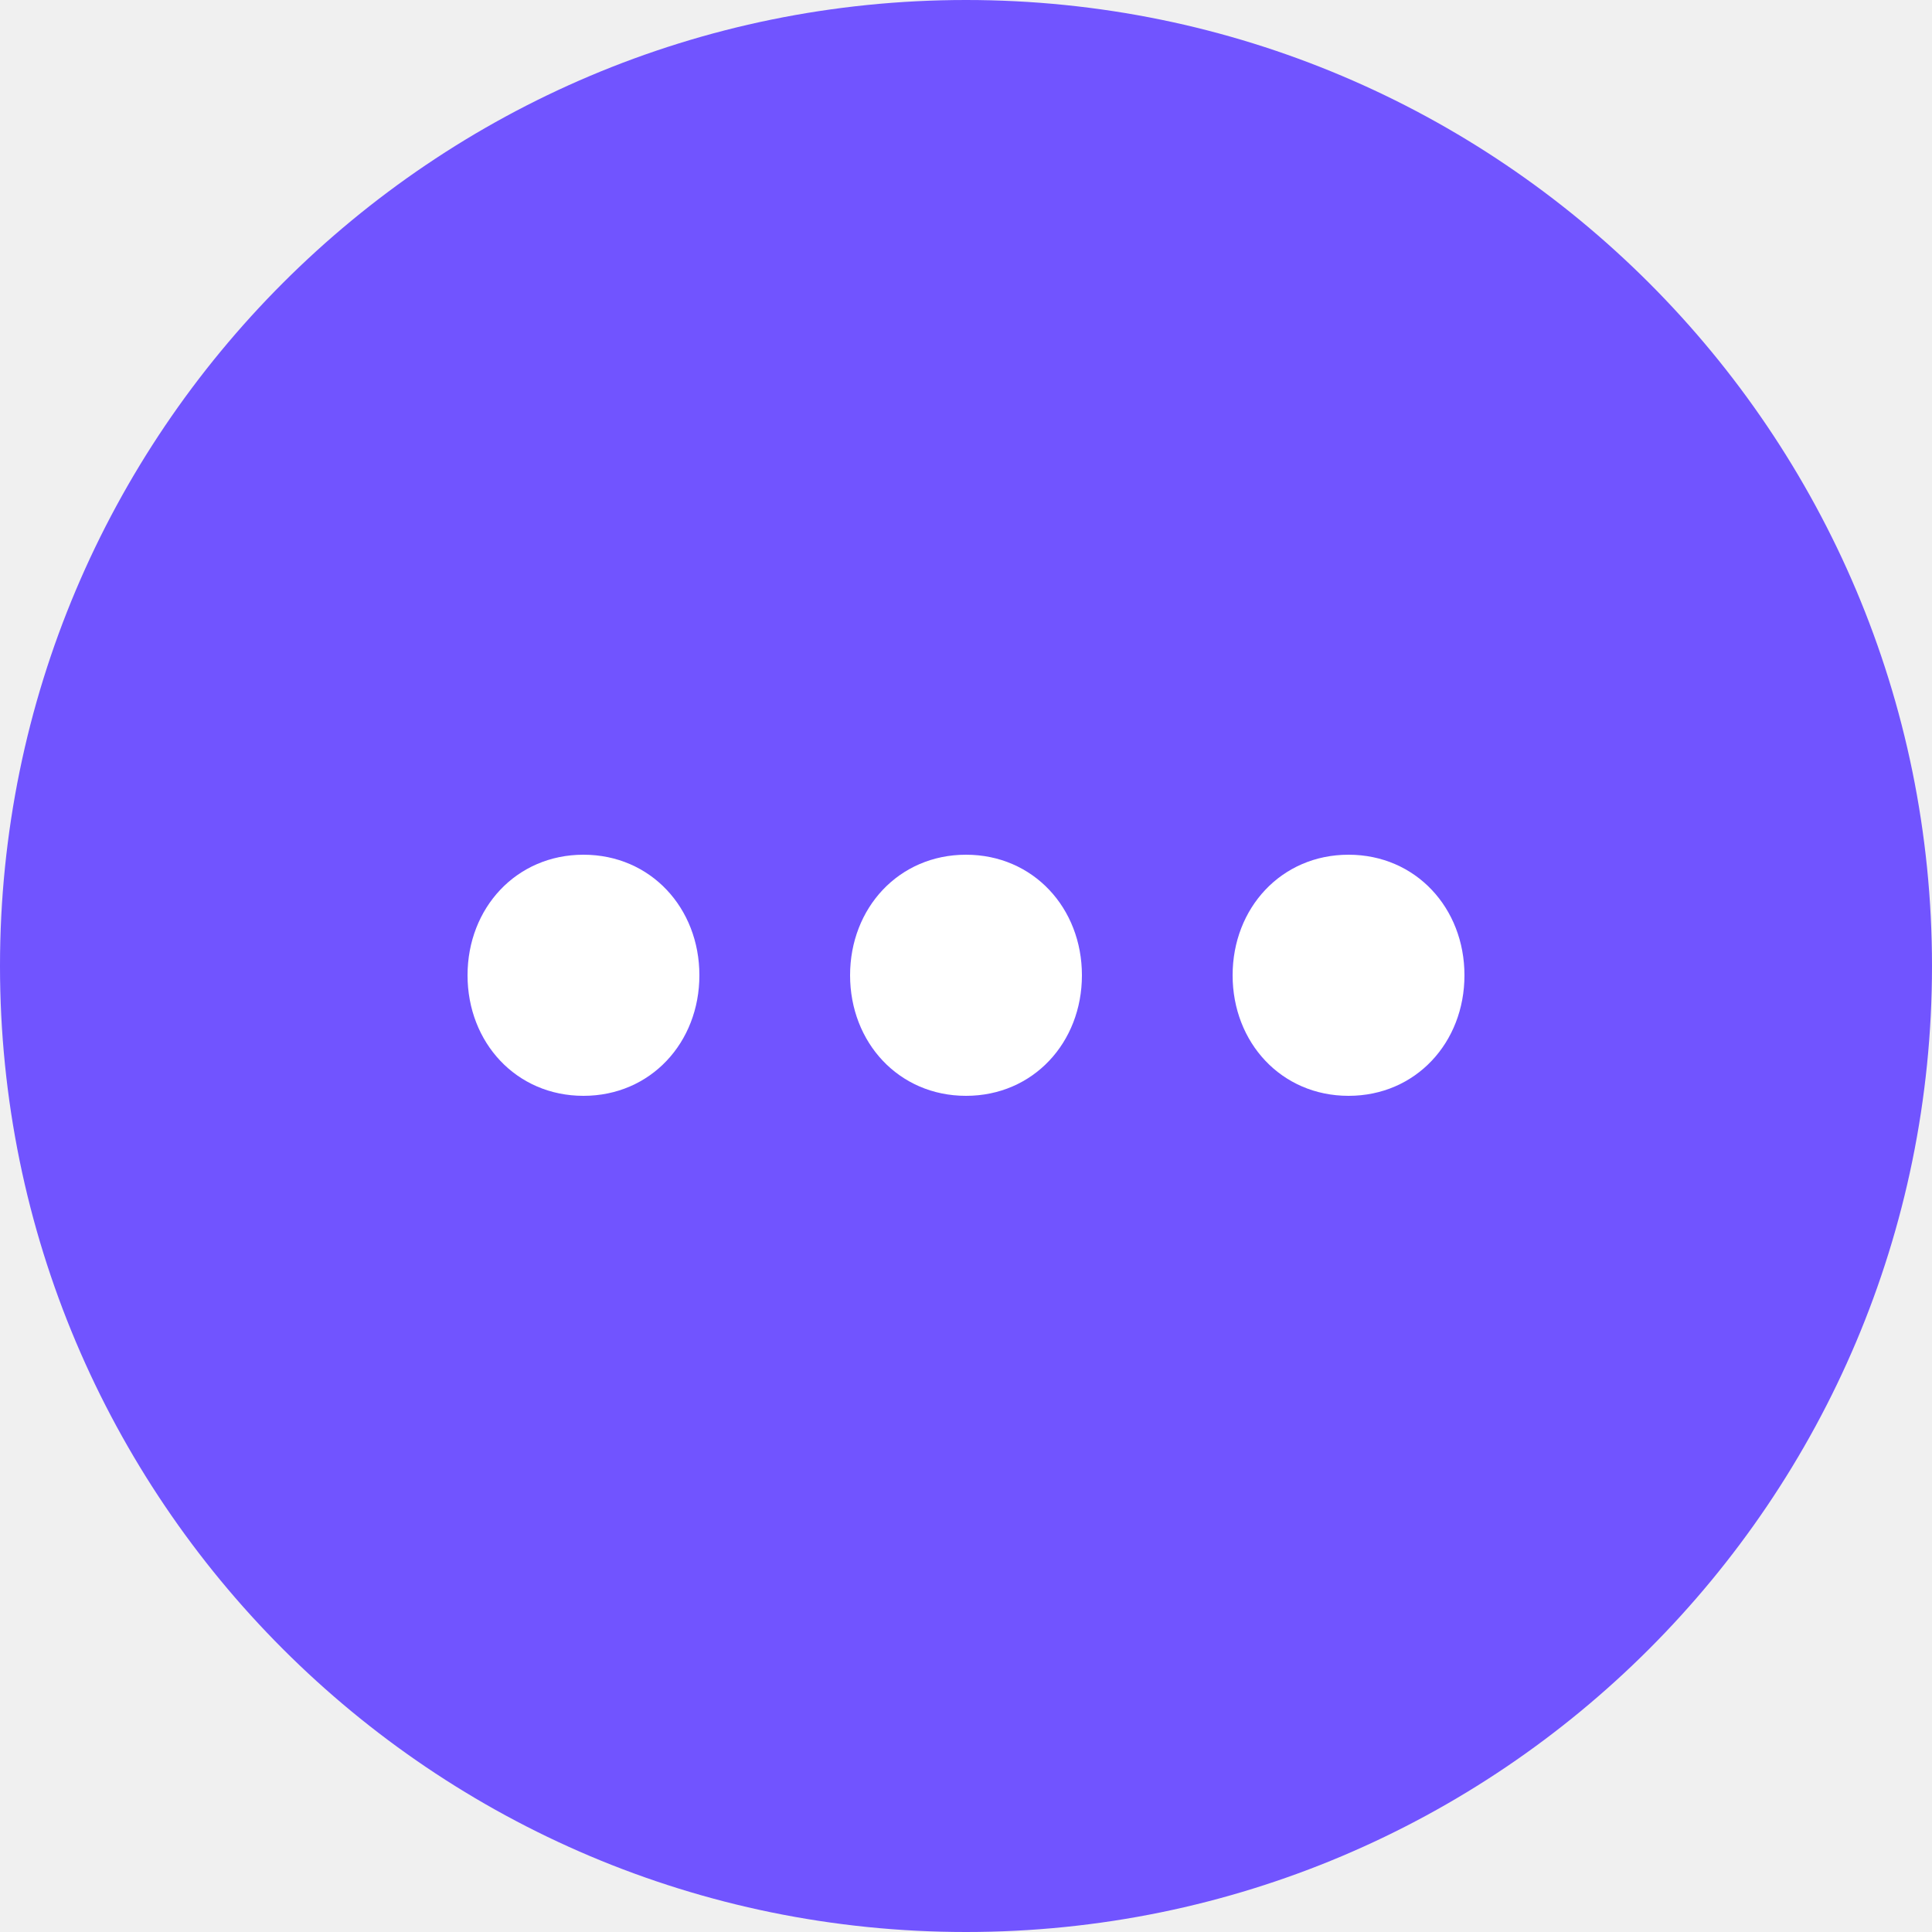
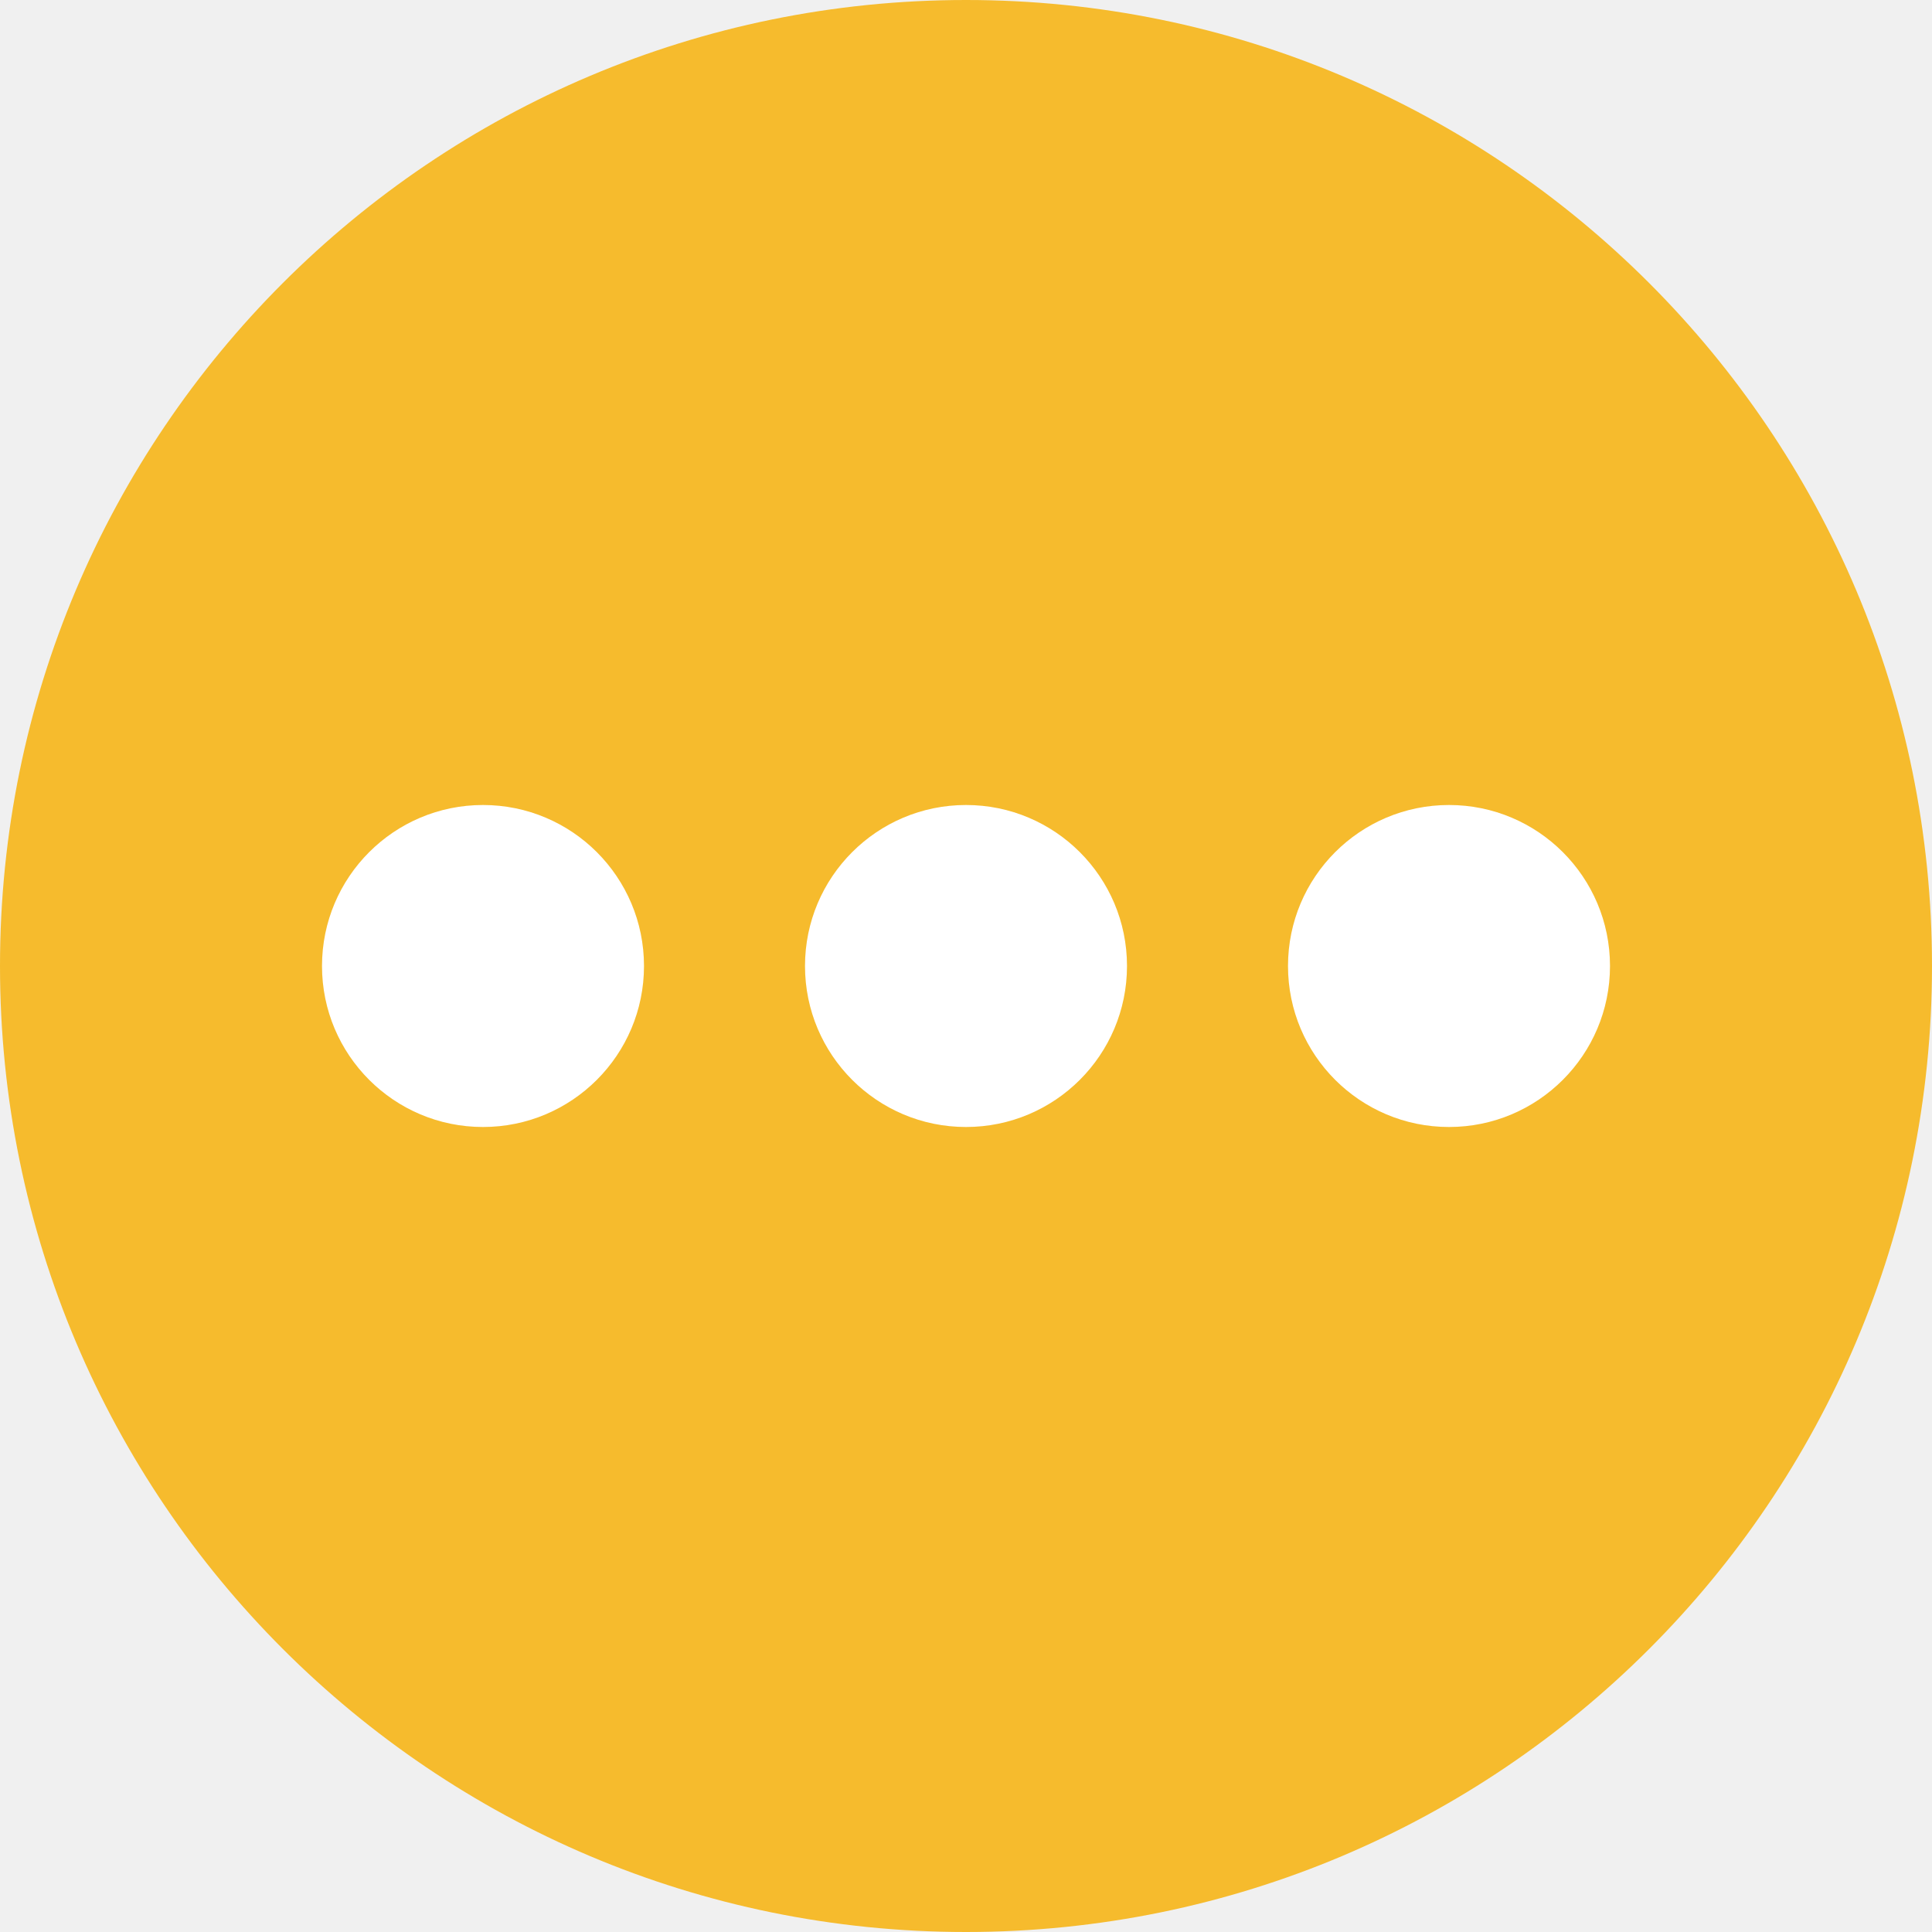
- <svg xmlns="http://www.w3.org/2000/svg" width="25px" height="25px" viewBox="0 0 25 25" version="1.1">
-   <g id="11/20" stroke="none" stroke-width="1" fill="none" fill-rule="evenodd">
-     <g id="In-Progress">
-       <g id="Group-5-Copy" fill="#7154FF">
-         <rect id="Rectangle-Copy-7" x="0" y="0" width="25" height="25" rx="12.5" />
+ <svg xmlns="http://www.w3.org/2000/svg" width="24px" height="24px" viewBox="0 0 24 24" version="1.1">
+   <g id="Subject-Facing" stroke="none" stroke-width="1" fill="none" fill-rule="evenodd">
+     <g id="Status-Icons" transform="translate(-59, -33)">
+       <g id="In-Progress" transform="translate(59, 33)">
+         <g id="Group">
+           <g id="Group-3-Copy-5" fill="#F6BB2D">
+             <circle id="Oval" cx="12" cy="12" r="12" />
+           </g>
+           <circle id="Oval" fill="#FFFFFF" cx="6" cy="12" r="2" />
+           <circle id="Oval" fill="#FFFFFF" cx="12" cy="12" r="2" />
+           <circle id="Oval" fill="#FFFFFF" cx="18" cy="12" r="2" />
+         </g>
      </g>
-       <path d="M7.55,14.18 C6.68,14.18 6.05,13.49 6.05,12.62 C6.05,11.75 6.68,11.06 7.55,11.06 C8.42,11.06 9.05,11.75 9.05,12.62 C9.05,13.49 8.42,14.18 7.55,14.18 Z M12.5,14.18 C11.63,14.18 11,13.49 11,12.62 C11,11.75 11.63,11.06 12.5,11.06 C13.37,11.06 14,11.75 14,12.62 C14,13.49 13.37,14.18 12.5,14.18 Z M17.45,14.18 C16.58,14.18 15.95,13.49 15.95,12.62 C15.95,11.75 16.58,11.06 17.45,11.06 C18.32,11.06 18.95,11.75 18.95,12.62 C18.95,13.49 18.32,14.18 17.45,14.18 Z" id="…" fill="#FFFFFF" fill-rule="nonzero" />
    </g>
  </g>
</svg>
